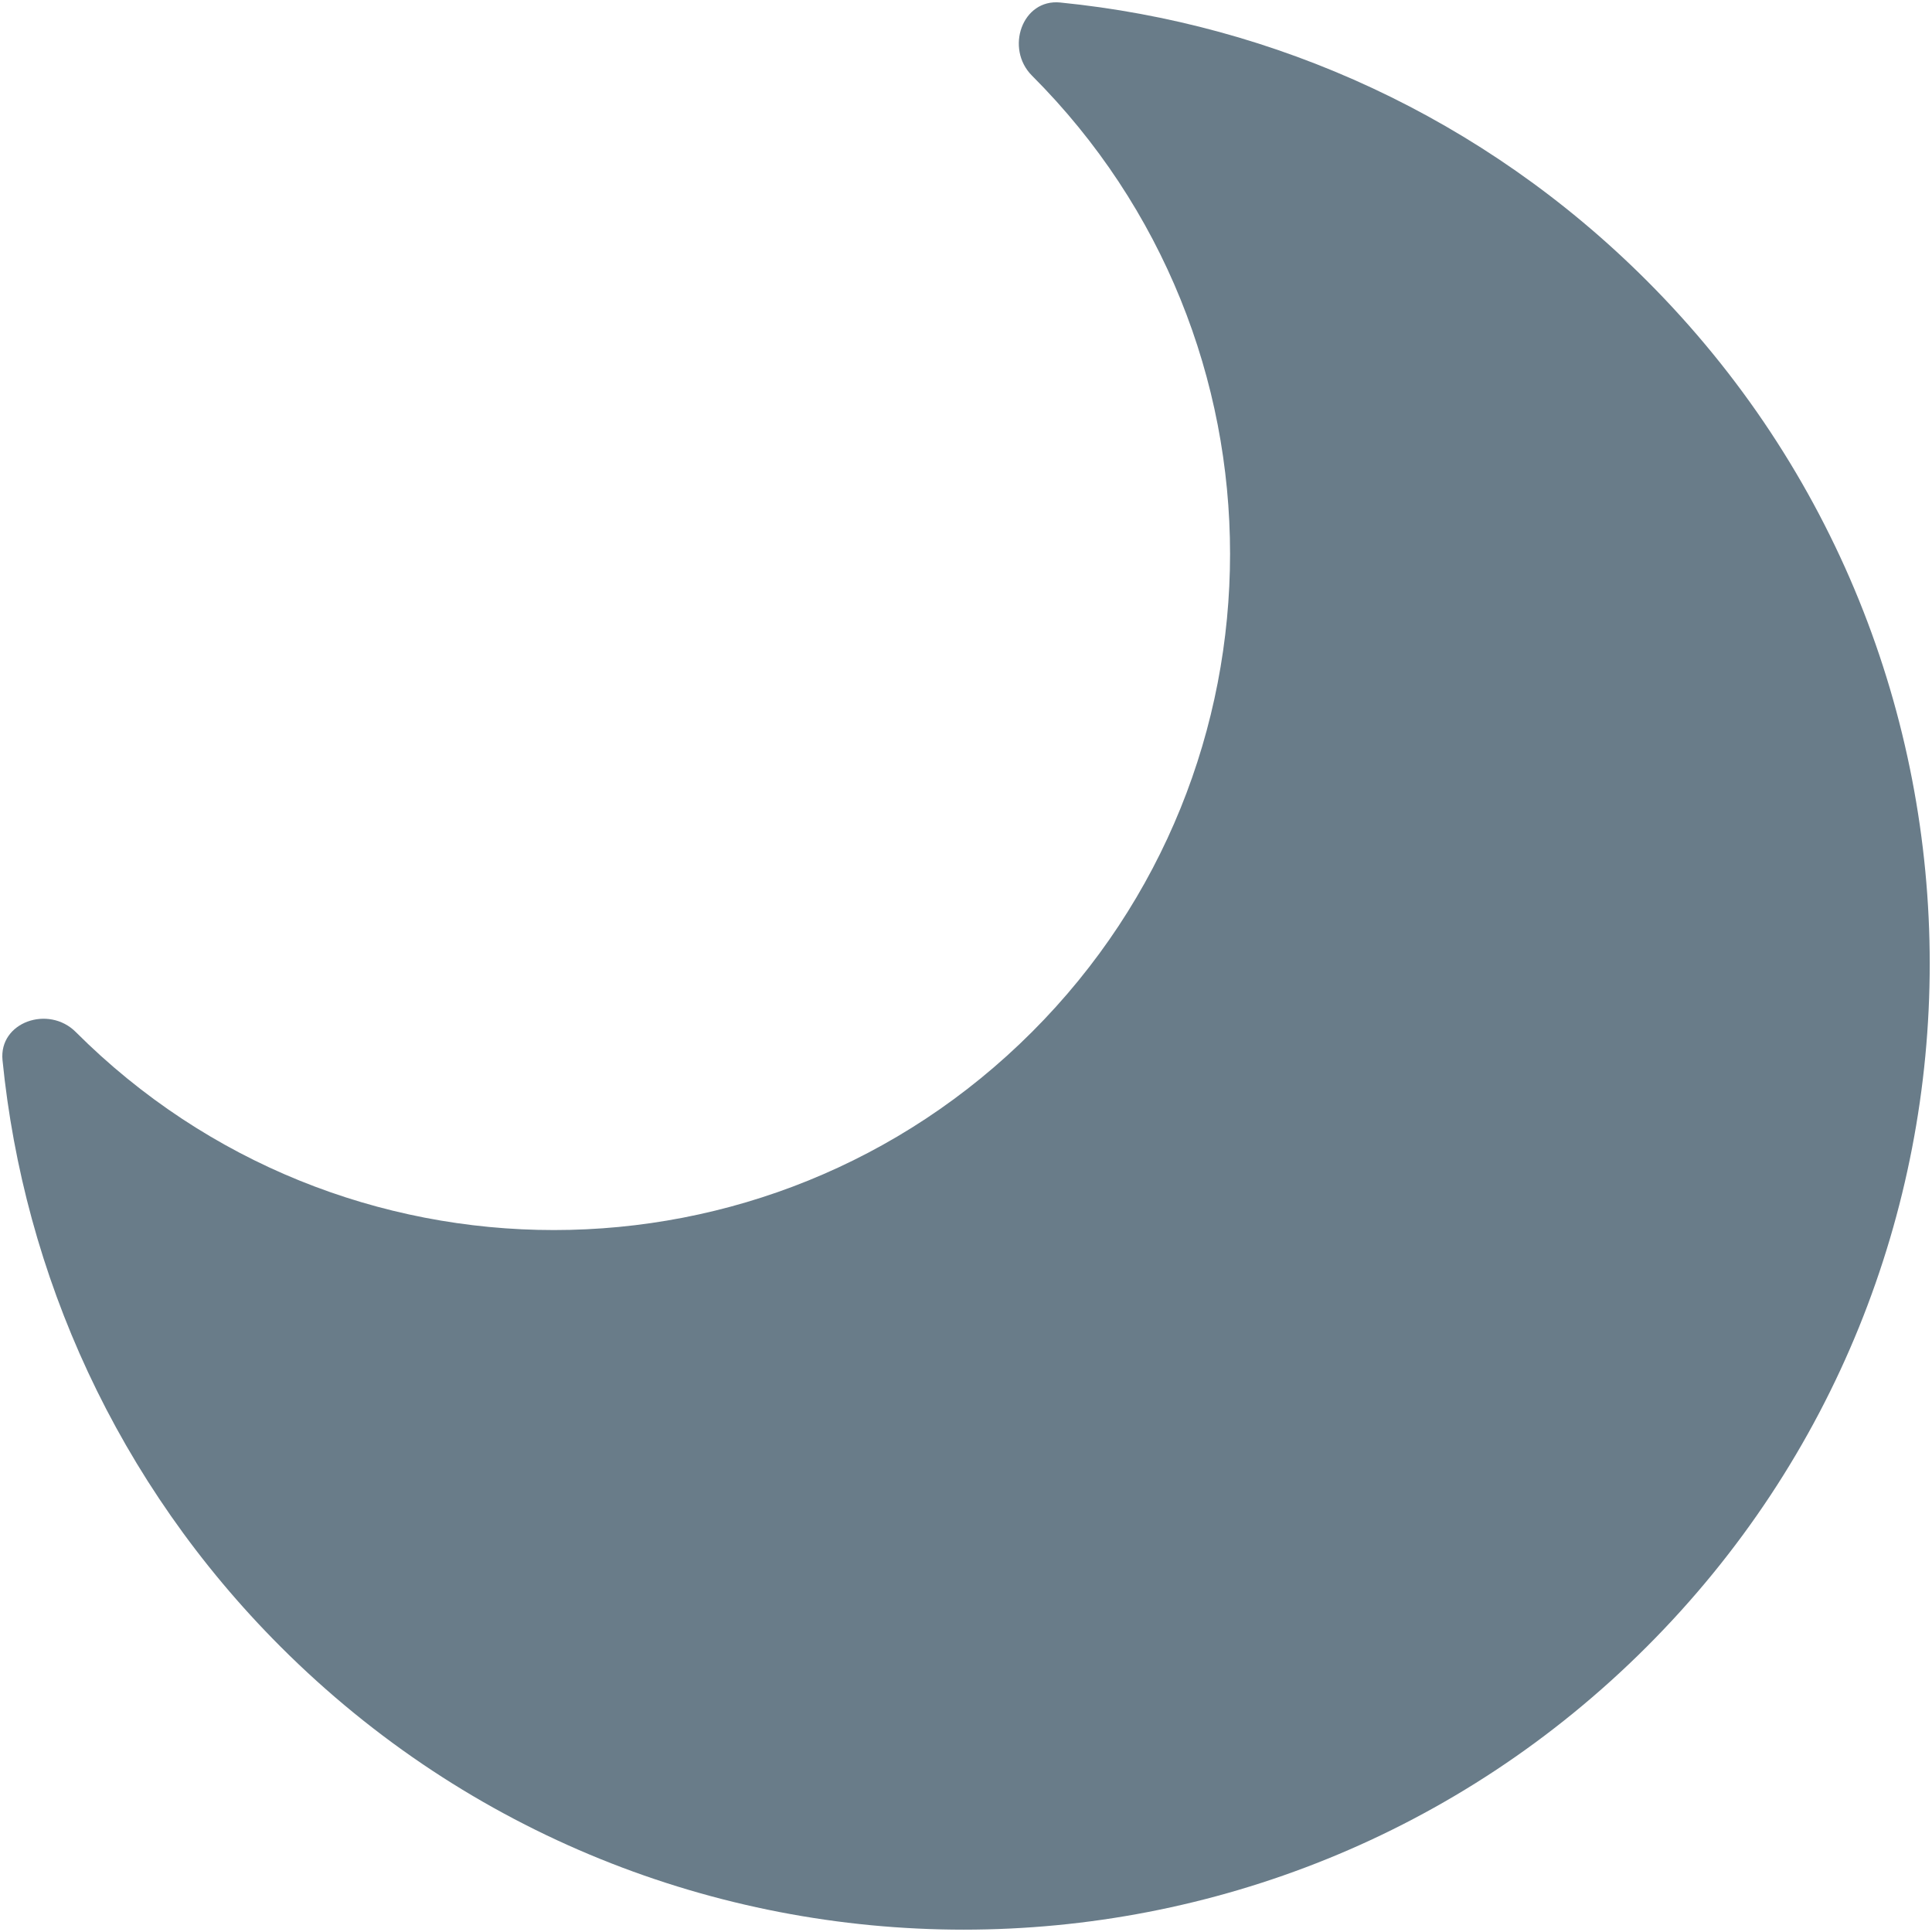
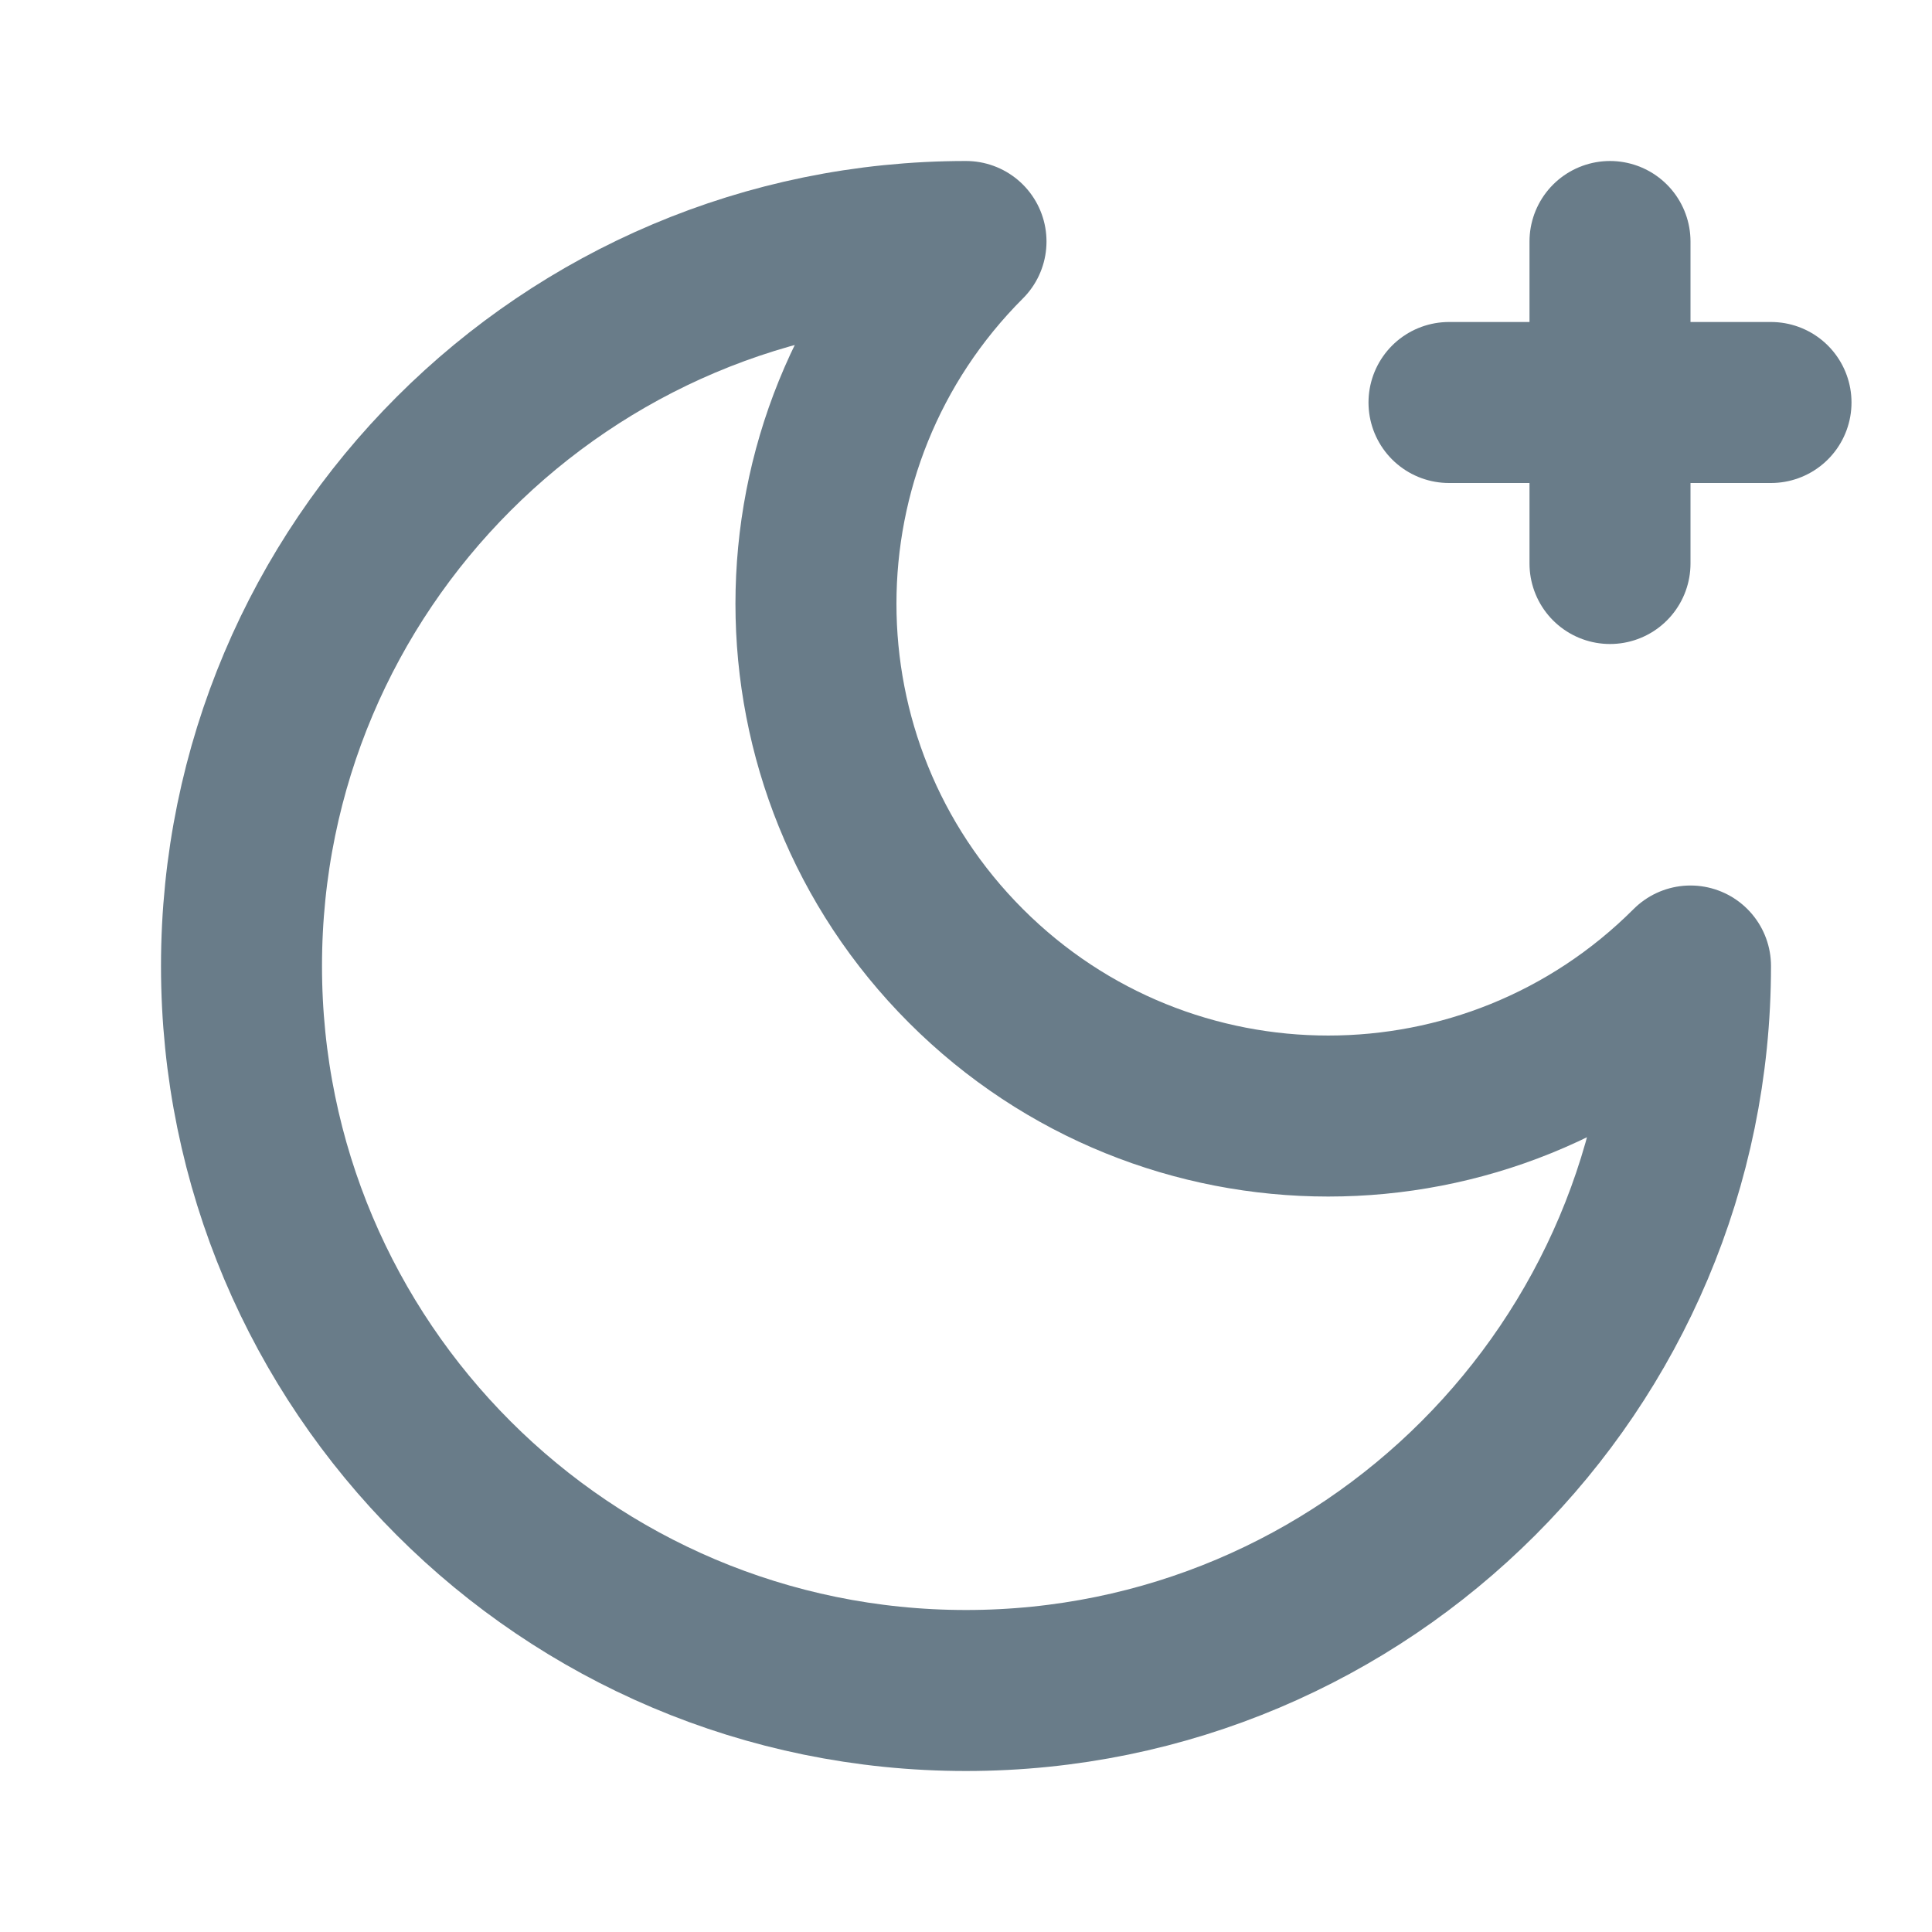
- <svg xmlns="http://www.w3.org/2000/svg" width="20" height="20" viewBox="0 0 20 20" fill="none">
-   <path d="M10.683 10.683C13.417 7.949 13.417 3.517 10.683 0.783C10.403 0.503 10.581 -0.014 10.976 0.026C13.192 0.247 15.349 1.207 17.047 2.905C20.953 6.81 20.953 13.142 17.047 17.047C13.142 20.952 6.81 20.952 2.905 17.047C1.207 15.349 0.247 13.192 0.026 10.975C-0.013 10.58 0.503 10.402 0.784 10.683C3.518 13.417 7.95 13.417 10.683 10.683Z" fill="#697C89" />
+ <svg xmlns="http://www.w3.org/2000/svg" width="24" height="24" viewBox="0 0 24 24" fill="none" stroke="#697C89" stroke-width="2" stroke-linecap="round" stroke-linejoin="round" class="lucide lucide-moon-star">
+   <path d="M12 3a6 6 0 0 0 9 9 9 9 0 1 1-9-9" stroke="#697C89" />
+   <path d="M20 3v4" stroke="#697C89" />
+   <path d="M22 5h-4" stroke="#697C89" />
</svg>
